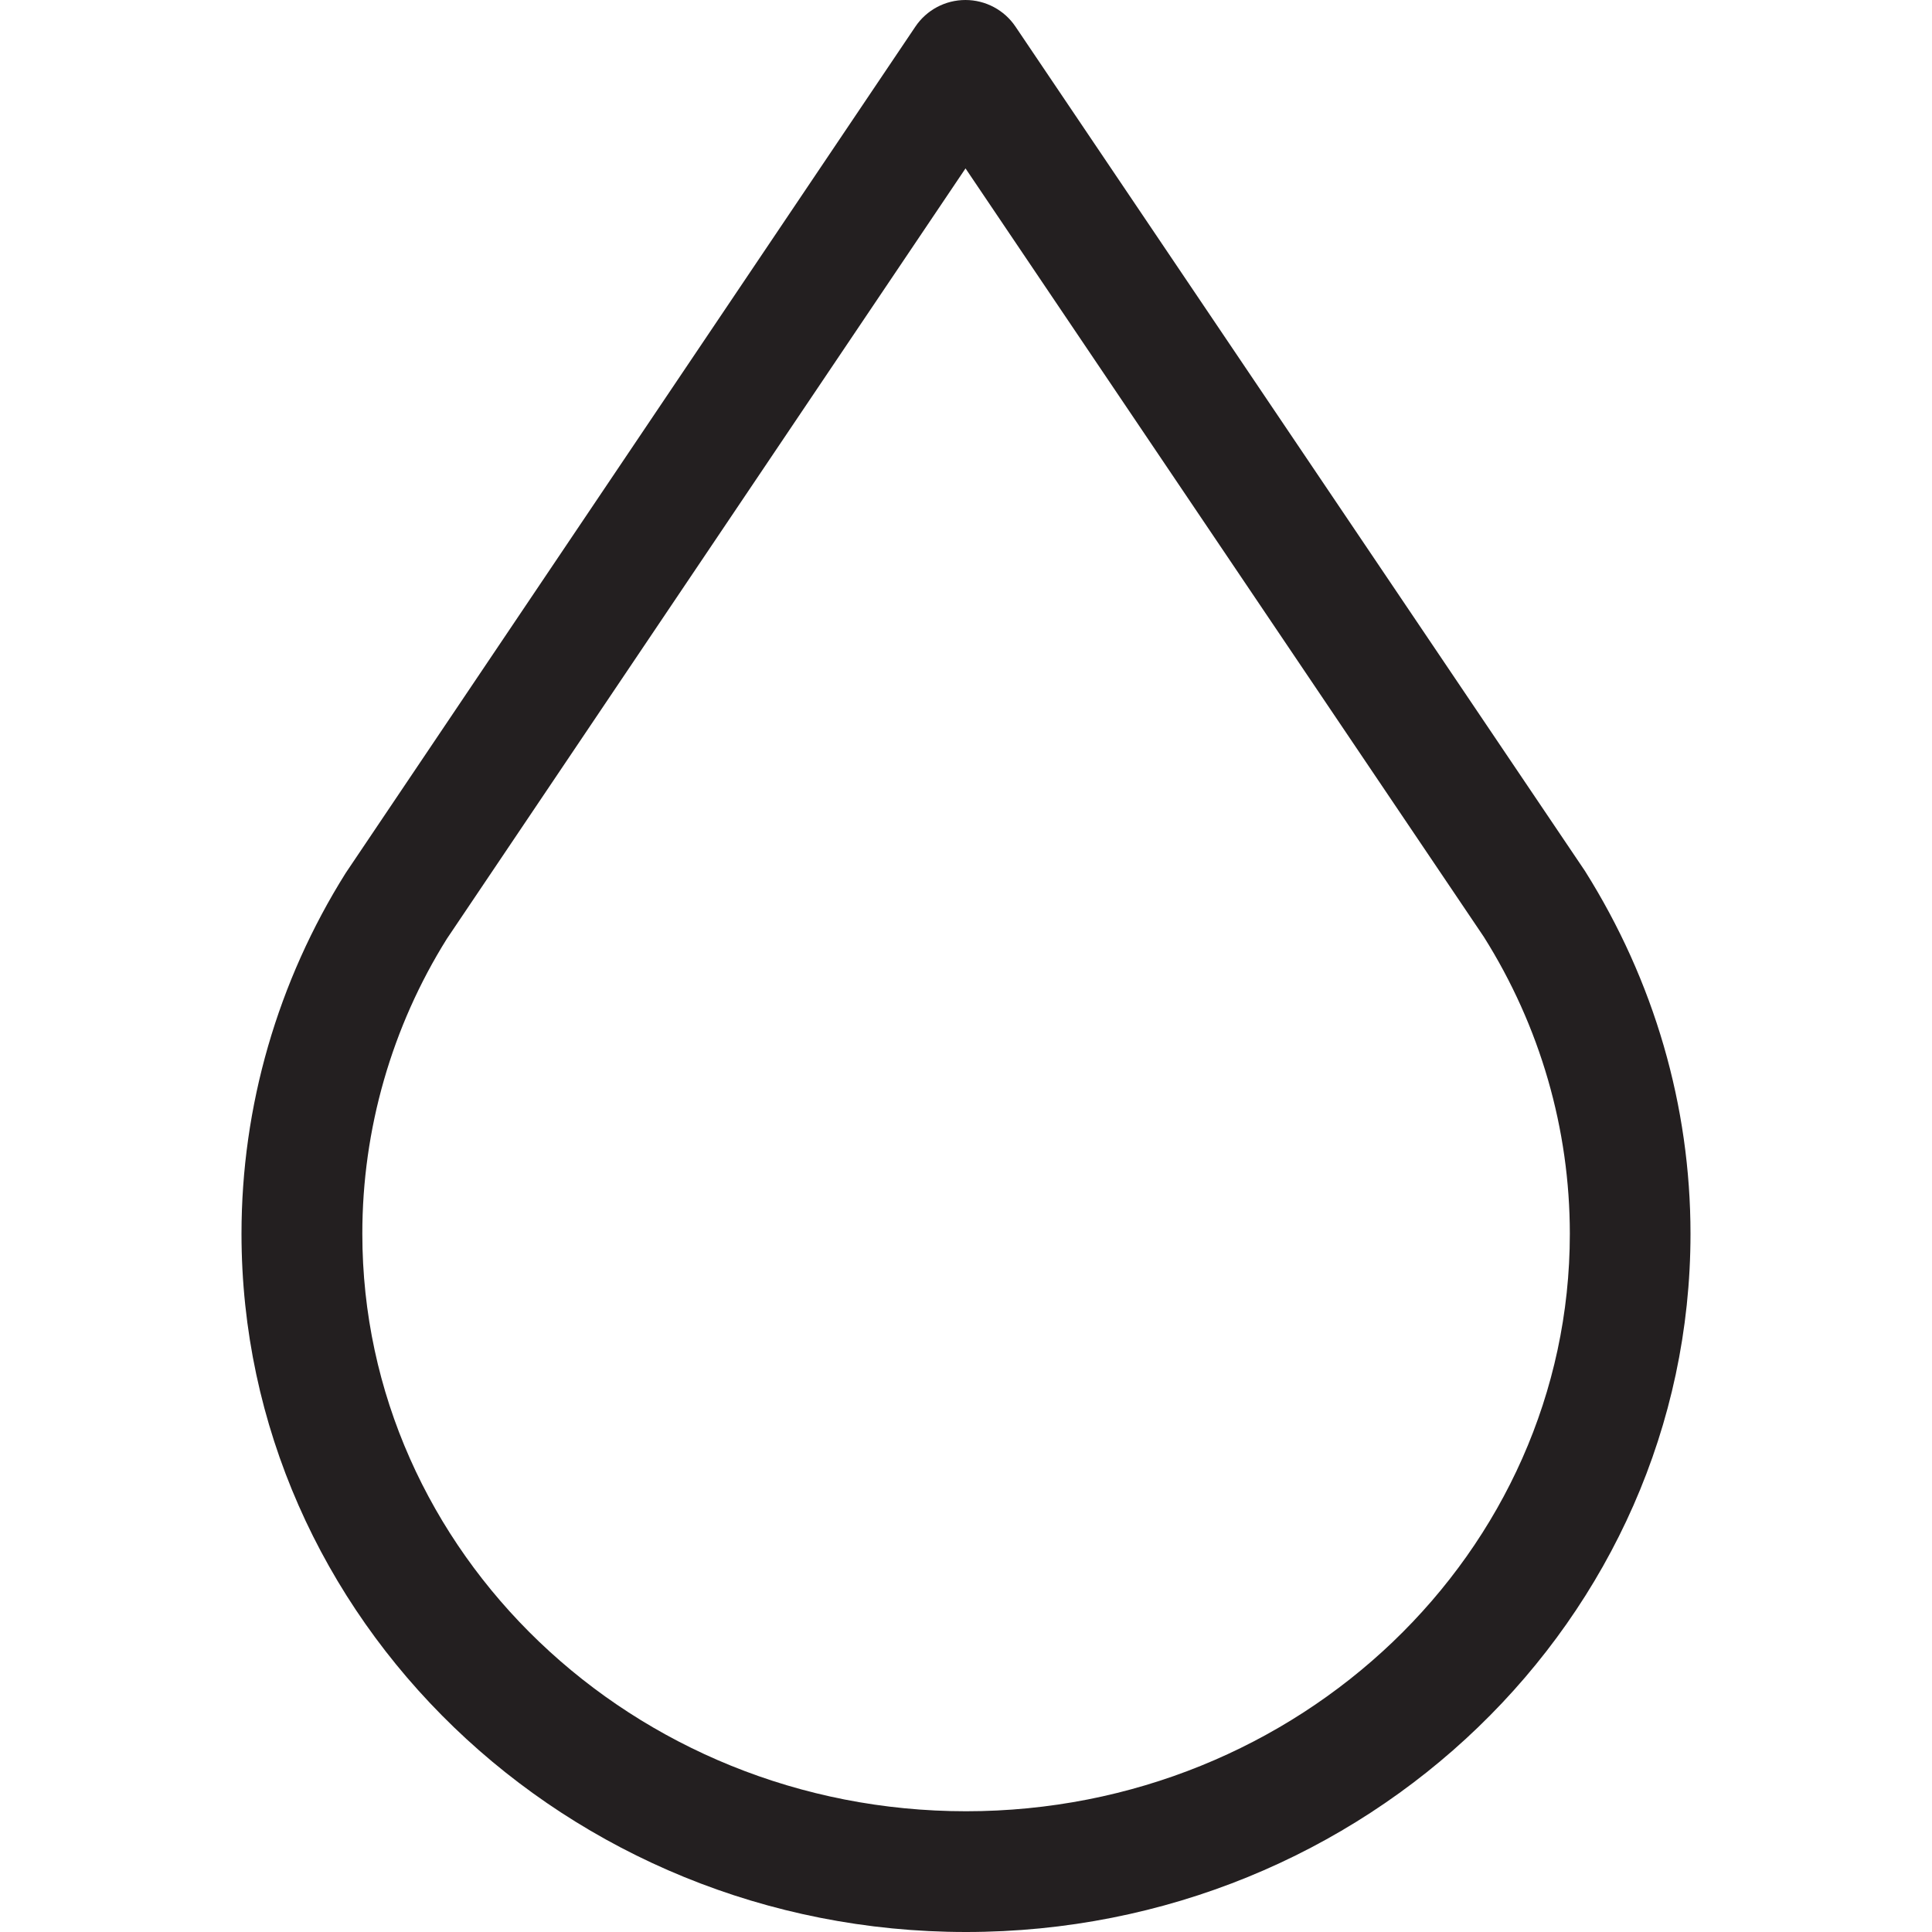
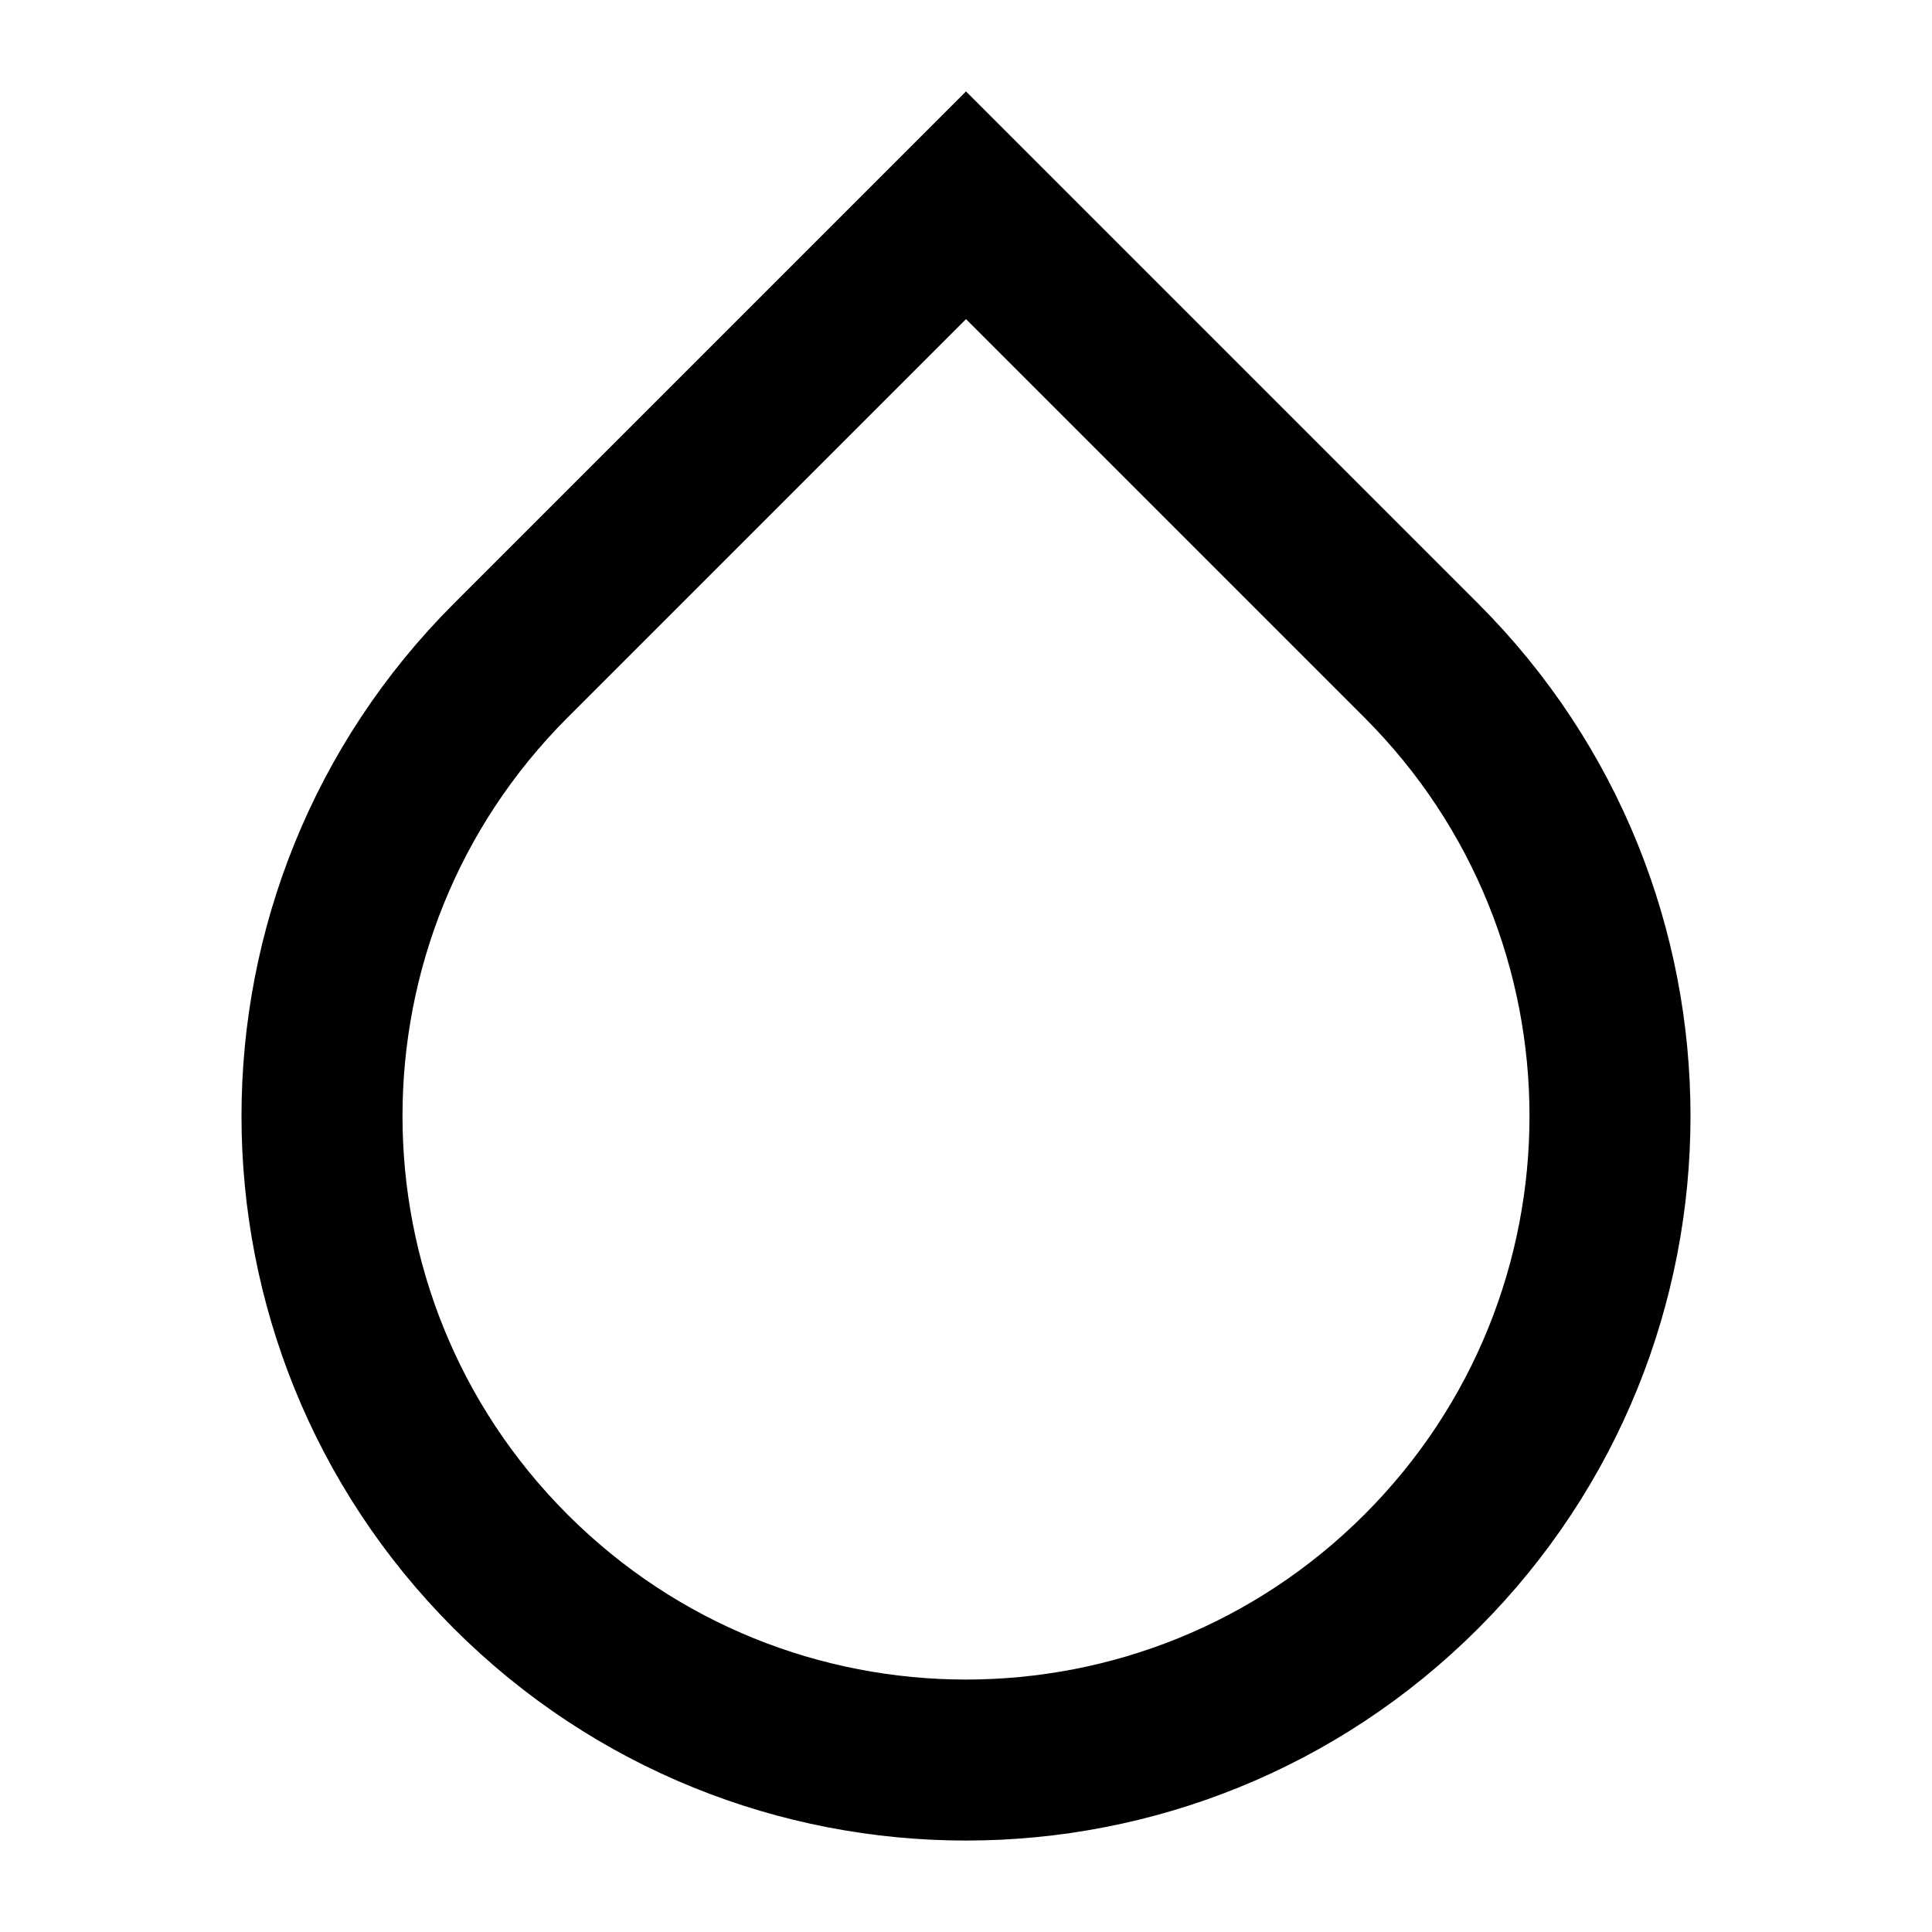
- <svg xmlns="http://www.w3.org/2000/svg" viewBox="0 0 24 24" version="1.1">
-   <g class="drop" stroke="none" stroke-width="1" fill="none" fill-rule="evenodd">
-     <path d="M12,24 C16.963,24 21,20.109 21,15.327 C21,13.742 20.551,12.189 19.688,10.818 L12.615,0.331 C12.476,0.124 12.242,0 11.993,0 C11.743,0 11.51,0.124 11.371,0.331 L4.295,10.844 C3.448,12.193 3,13.743 3,15.326 C3,20.109 7.037,24 12,24 Z M5.551,11.662 L11.994,2.092 L18.432,11.637 C19.132,12.748 19.501,14.025 19.501,15.327 C19.501,19.282 16.136,22.5 12.001,22.5 C7.865,22.5 4.501,19.282 4.501,15.327 C4.5,14.026 4.869,12.752 5.551,11.662 Z" fill="#231F20" fill-rule="nonzero" />
-   </g>
+ <svg xmlns="http://www.w3.org/2000/svg" width="24" height="24" viewBox="0 0 24 24" fill="none">
+   <path d="M6.343 19.521C3.219 16.397 3.219 11.331 6.343 8.207L12 2.55L17.657 8.207C20.781 11.331 20.781 16.397 17.657 19.521C14.533 22.645 9.467 22.645 6.343 19.521Z" stroke="currentColor" stroke-width="2" />
</svg>
